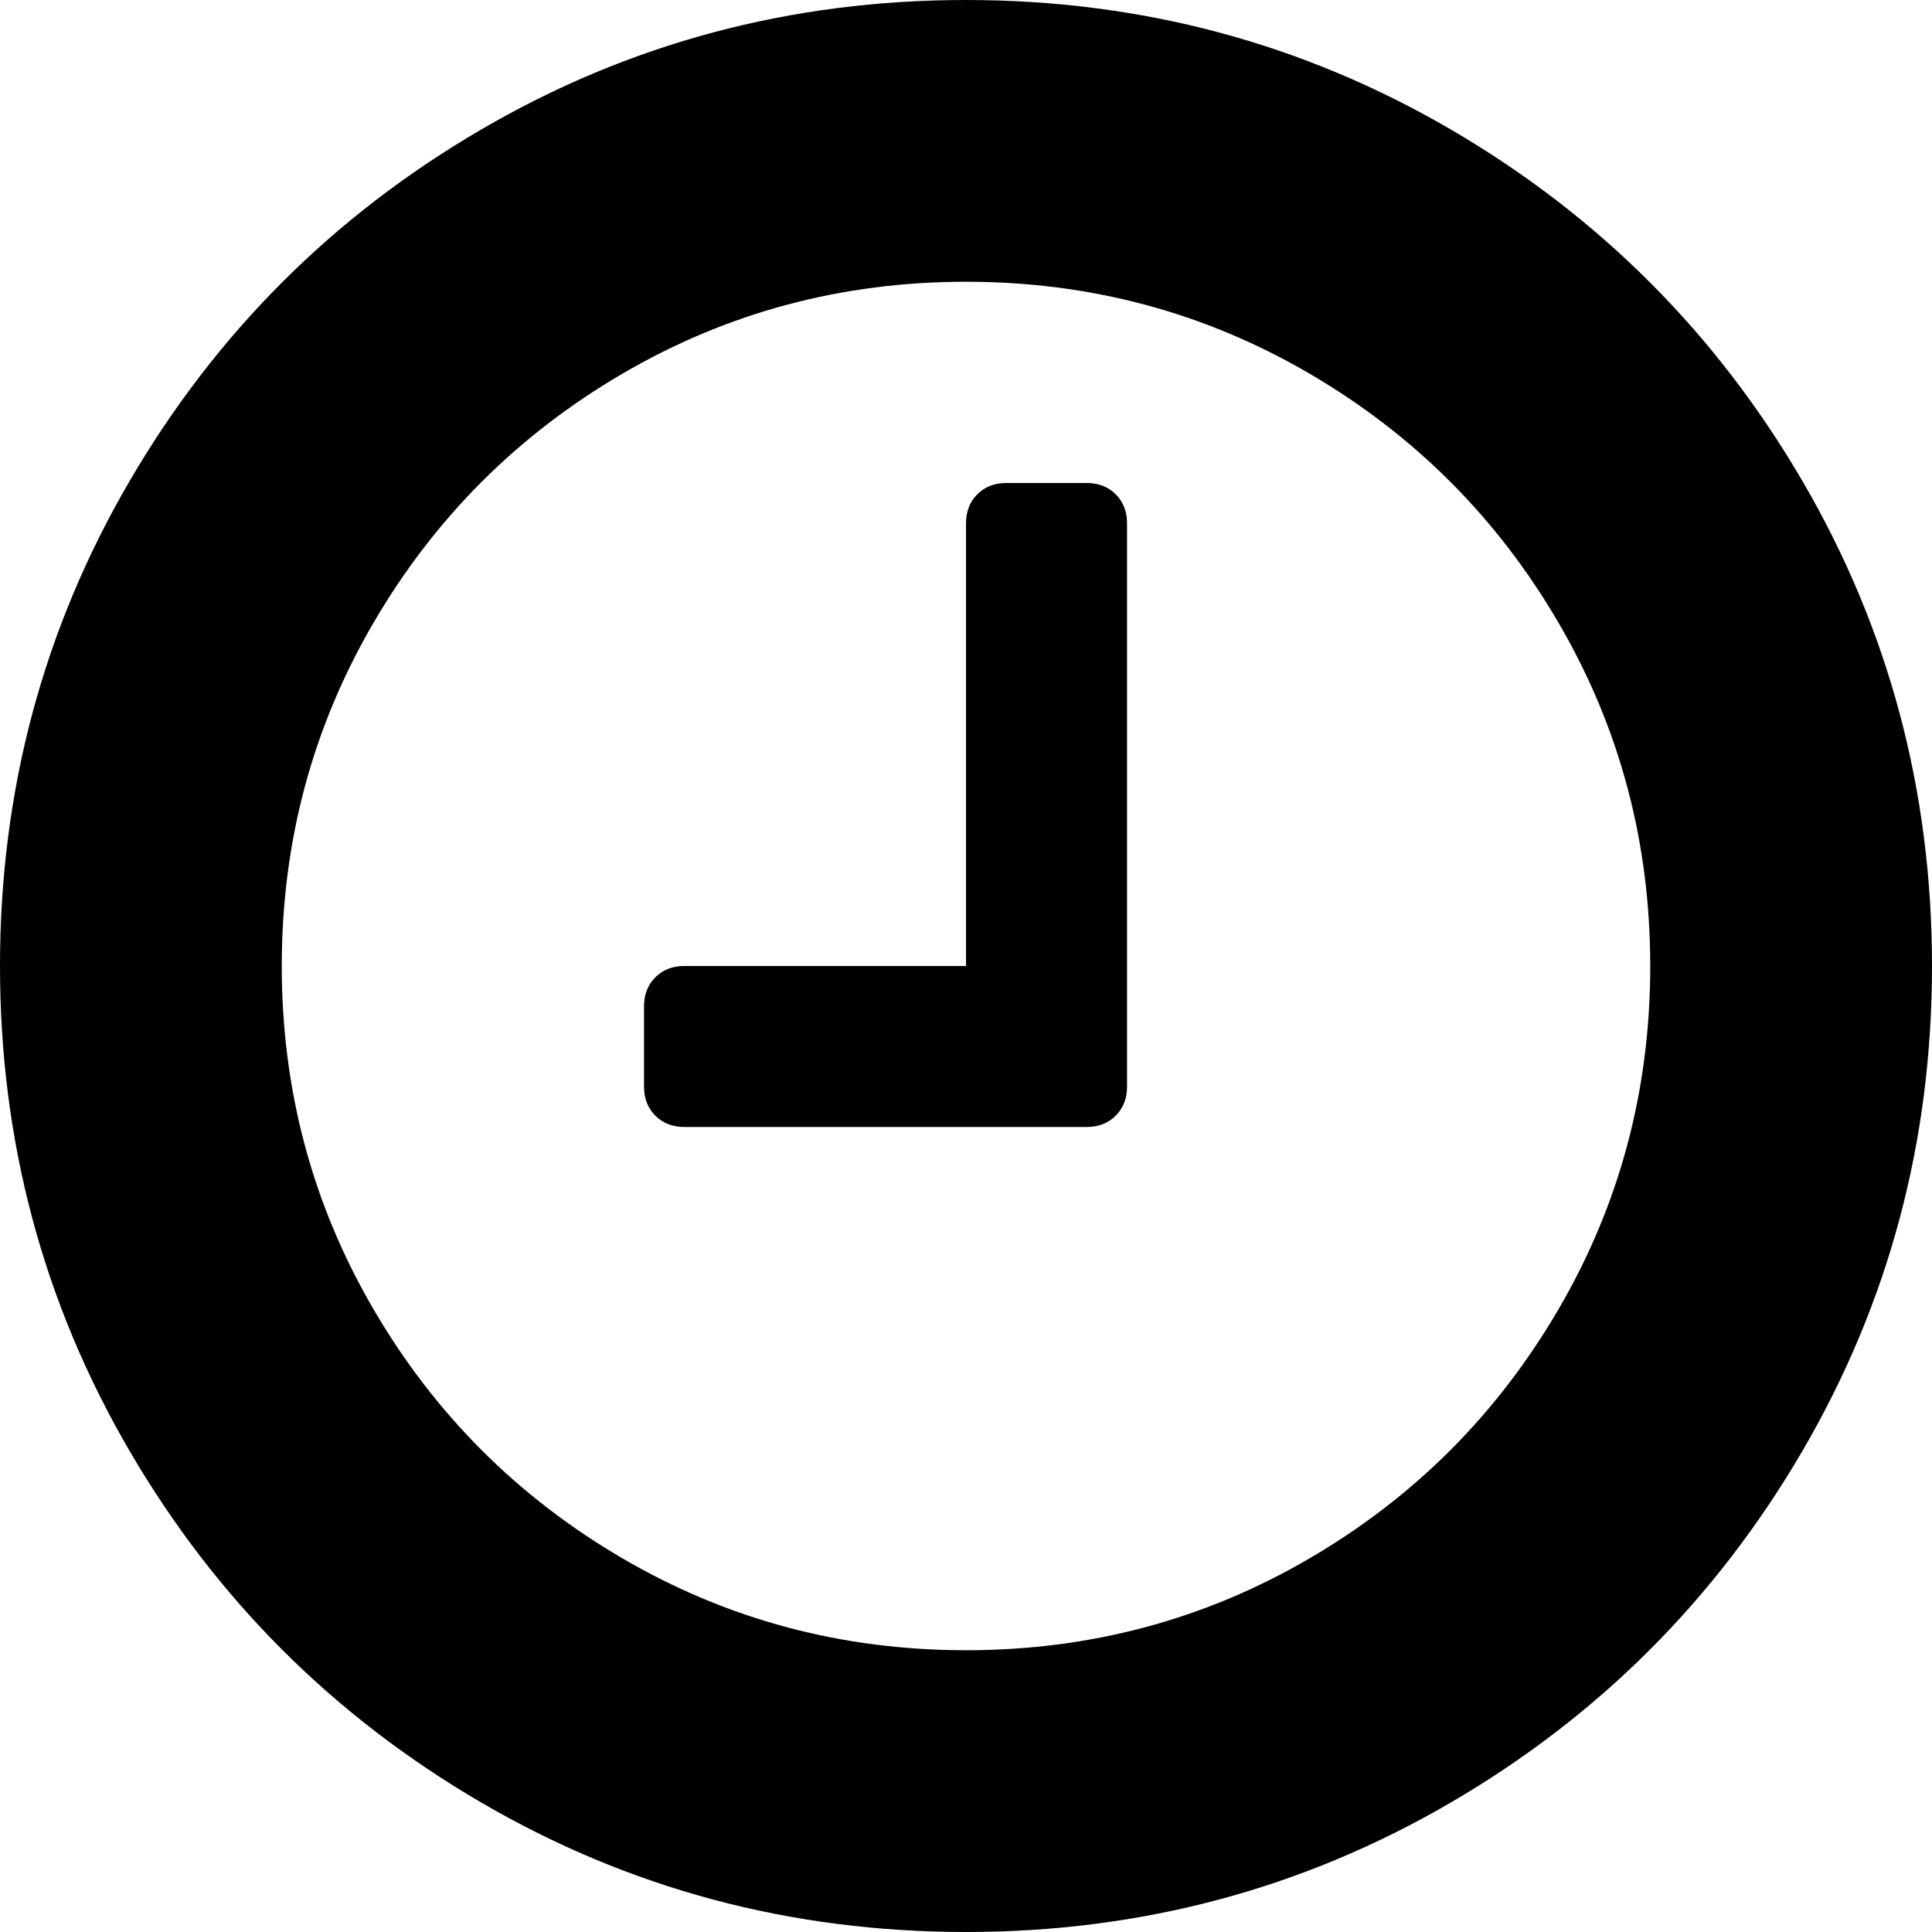
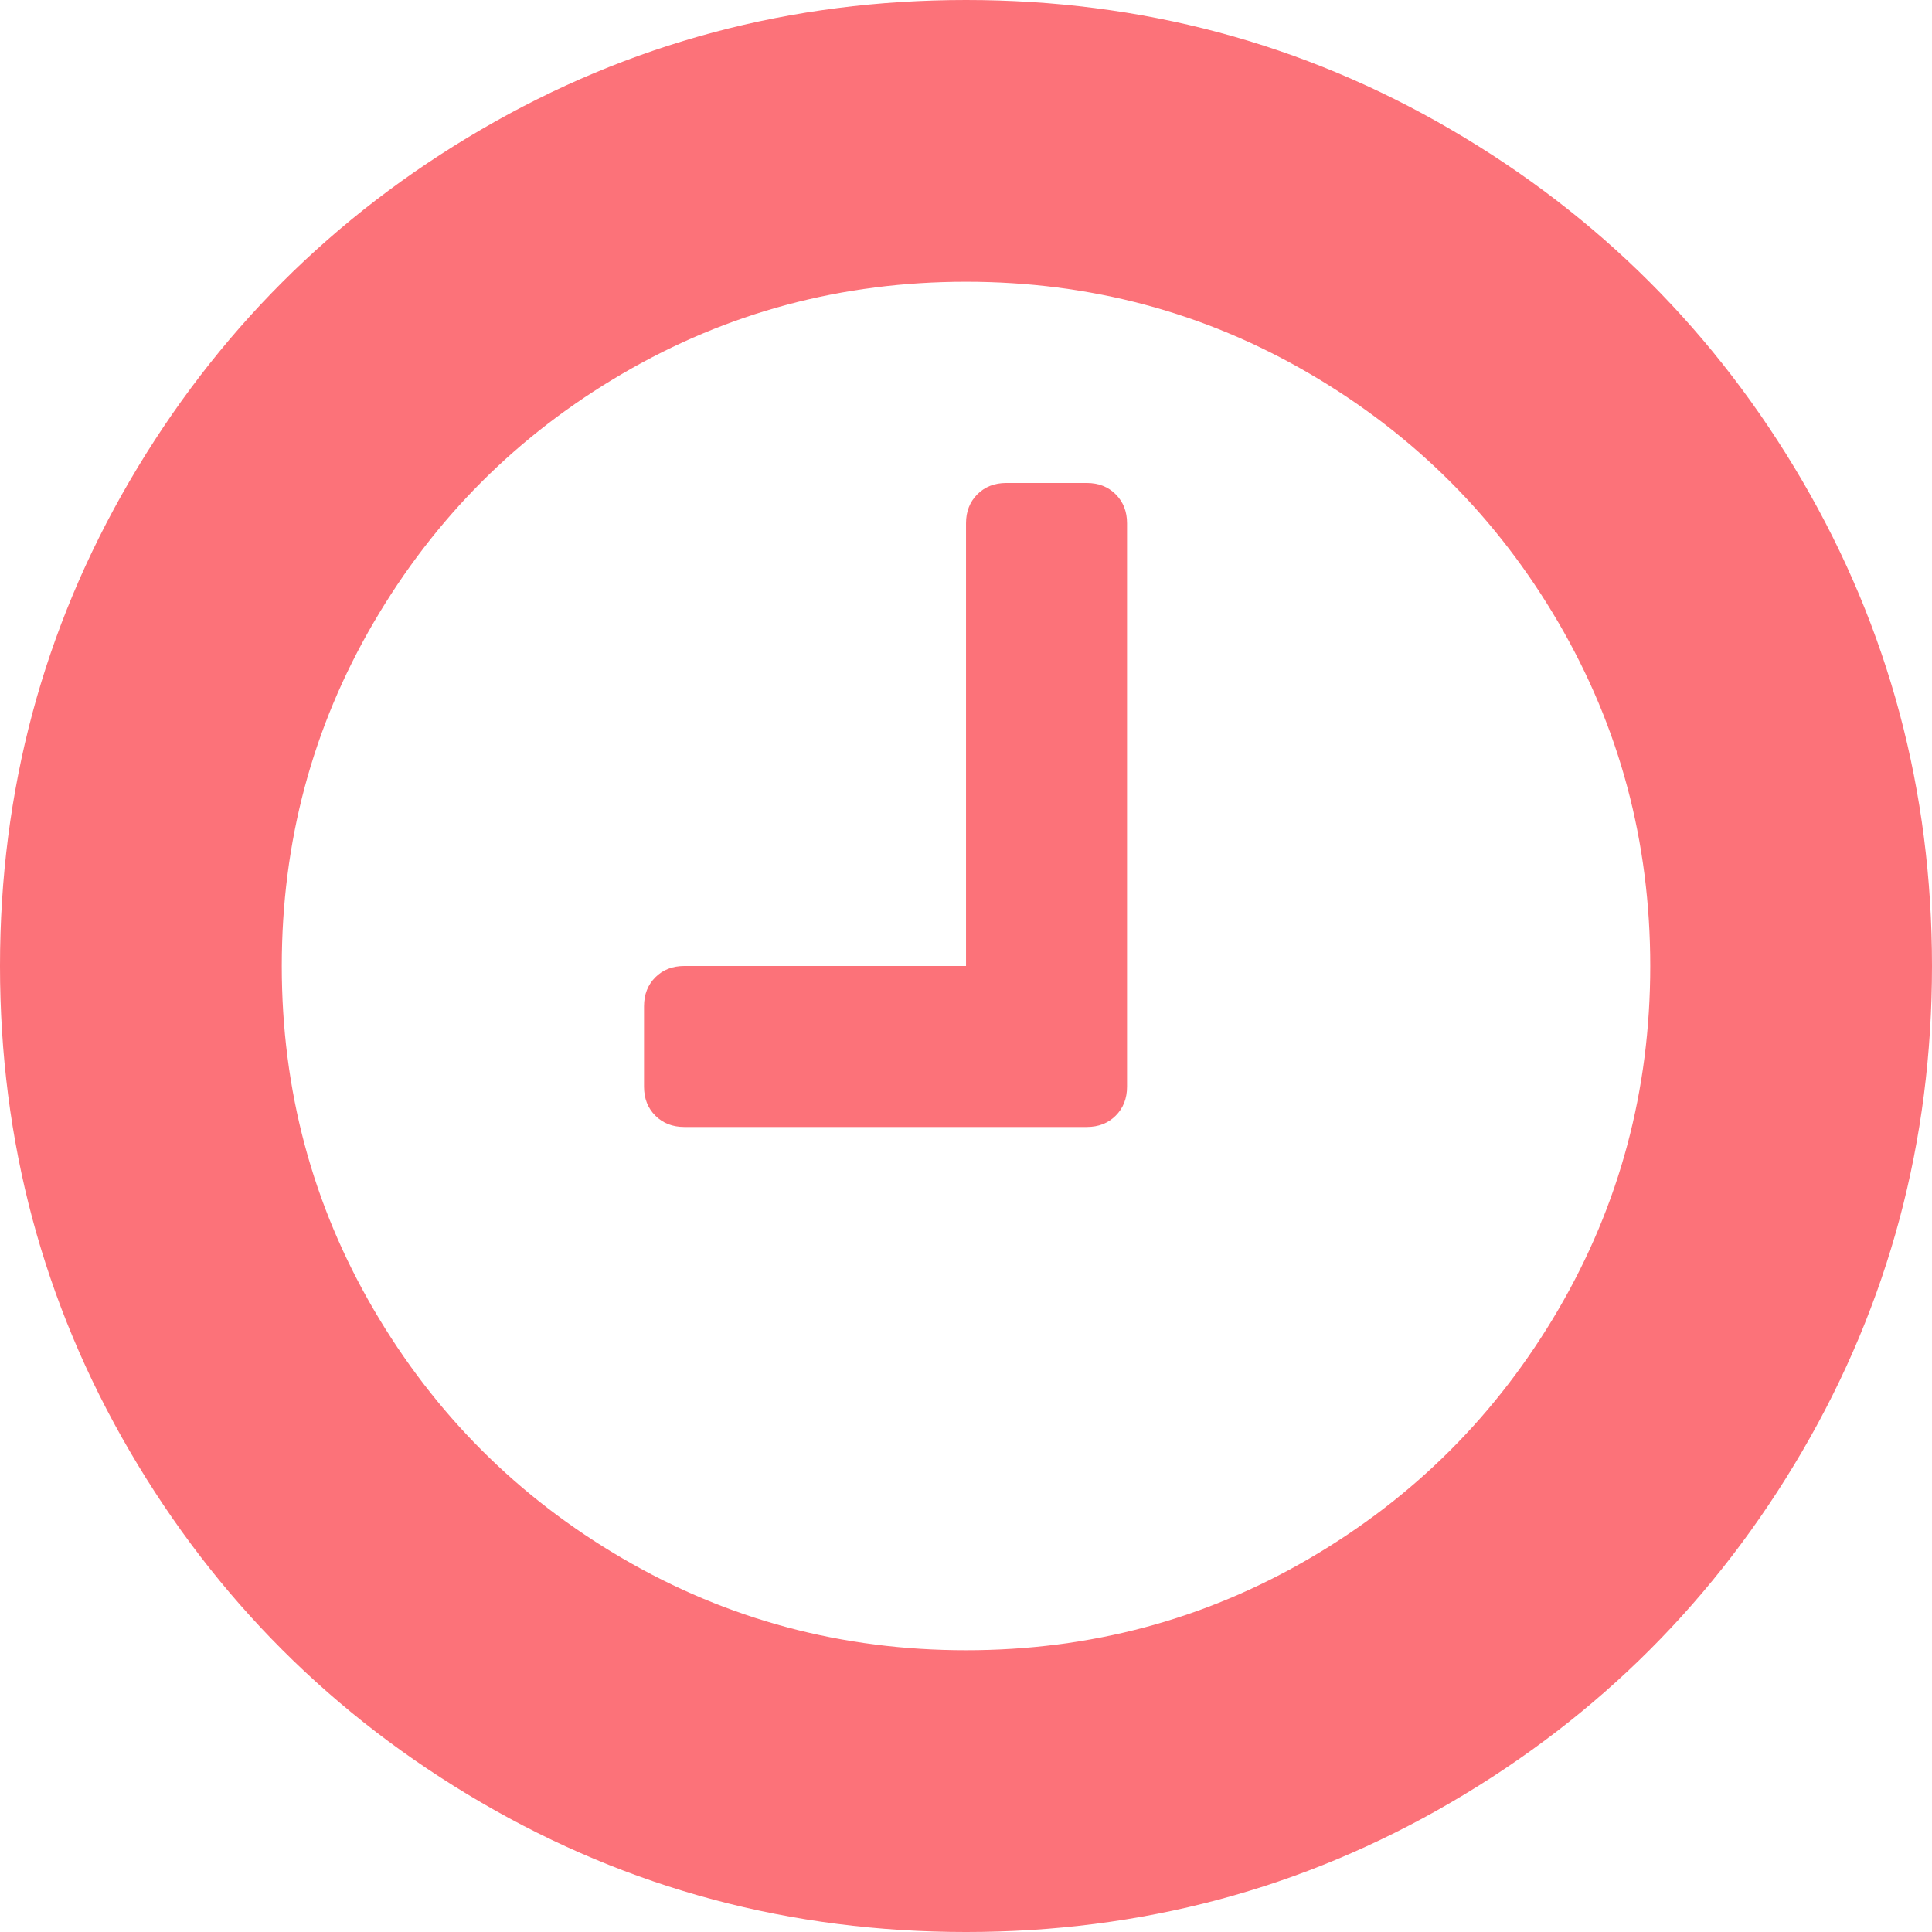
- <svg xmlns="http://www.w3.org/2000/svg" version="1.1" id="Capa_1" x="0px" y="0px" width="438.533px" height="438.533px" viewBox="0 0 438.533 438.533" style="enable-background:new 0 0 438.533 438.533;" xml:space="preserve">
+ <svg xmlns="http://www.w3.org/2000/svg" version="1.1" id="Capa_1" x="0px" y="0px" width="438.533px" height="438.533px" viewBox="0 0 438.533 438.533" style="enable-background:new 0 0 438.533 438.533; fill: #fc7279" xml:space="preserve">
  <g>
    <g>
      <path d="M409.133,109.203c-19.608-33.592-46.205-60.189-79.798-79.796C295.736,9.801,259.058,0,219.273,0    c-39.781,0-76.47,9.801-110.063,29.407c-33.595,19.604-60.192,46.201-79.8,79.796C9.801,142.8,0,179.489,0,219.267    c0,39.78,9.804,76.463,29.407,110.062c19.607,33.592,46.204,60.189,79.799,79.798c33.597,19.605,70.283,29.407,110.063,29.407    s76.47-9.802,110.065-29.407c33.593-19.602,60.189-46.206,79.795-79.798c19.603-33.596,29.403-70.284,29.403-110.062    C438.533,179.485,428.732,142.795,409.133,109.203z M353.742,297.208c-13.894,23.791-32.736,42.64-56.527,56.534    c-23.791,13.894-49.771,20.834-77.945,20.834c-28.167,0-54.149-6.94-77.943-20.834c-23.791-13.895-42.633-32.743-56.527-56.534    c-13.897-23.791-20.843-49.772-20.843-77.941c0-28.171,6.949-54.152,20.843-77.943c13.891-23.791,32.738-42.637,56.527-56.53    c23.791-13.895,49.772-20.84,77.943-20.84c28.173,0,54.154,6.945,77.945,20.84c23.791,13.894,42.634,32.739,56.527,56.53    c13.895,23.791,20.838,49.772,20.838,77.943C374.58,247.436,367.637,273.417,353.742,297.208z" />
      <path d="M246.68,109.631h-18.274c-2.669,0-4.853,0.859-6.57,2.57c-1.706,1.713-2.565,3.9-2.565,6.565v100.5h-63.953    c-2.667,0-4.853,0.855-6.567,2.564c-1.712,1.712-2.568,3.901-2.568,6.571v18.271c0,2.666,0.856,4.856,2.568,6.567    c1.715,1.711,3.905,2.566,6.567,2.566h91.367c2.662,0,4.853-0.855,6.561-2.566c1.711-1.711,2.573-3.901,2.573-6.567V118.766    c0-2.663-0.862-4.849-2.573-6.565C251.536,110.49,249.346,109.631,246.68,109.631z" />
    </g>
  </g>
-   <g>
- </g>
-   <g>
- </g>
-   <g>
- </g>
-   <g>
- </g>
-   <g>
- </g>
-   <g>
- </g>
-   <g>
- </g>
-   <g>
- </g>
-   <g>
- </g>
-   <g>
- </g>
-   <g>
- </g>
-   <g>
- </g>
-   <g>
- </g>
-   <g>
- </g>
-   <g>
- </g>
</svg>
